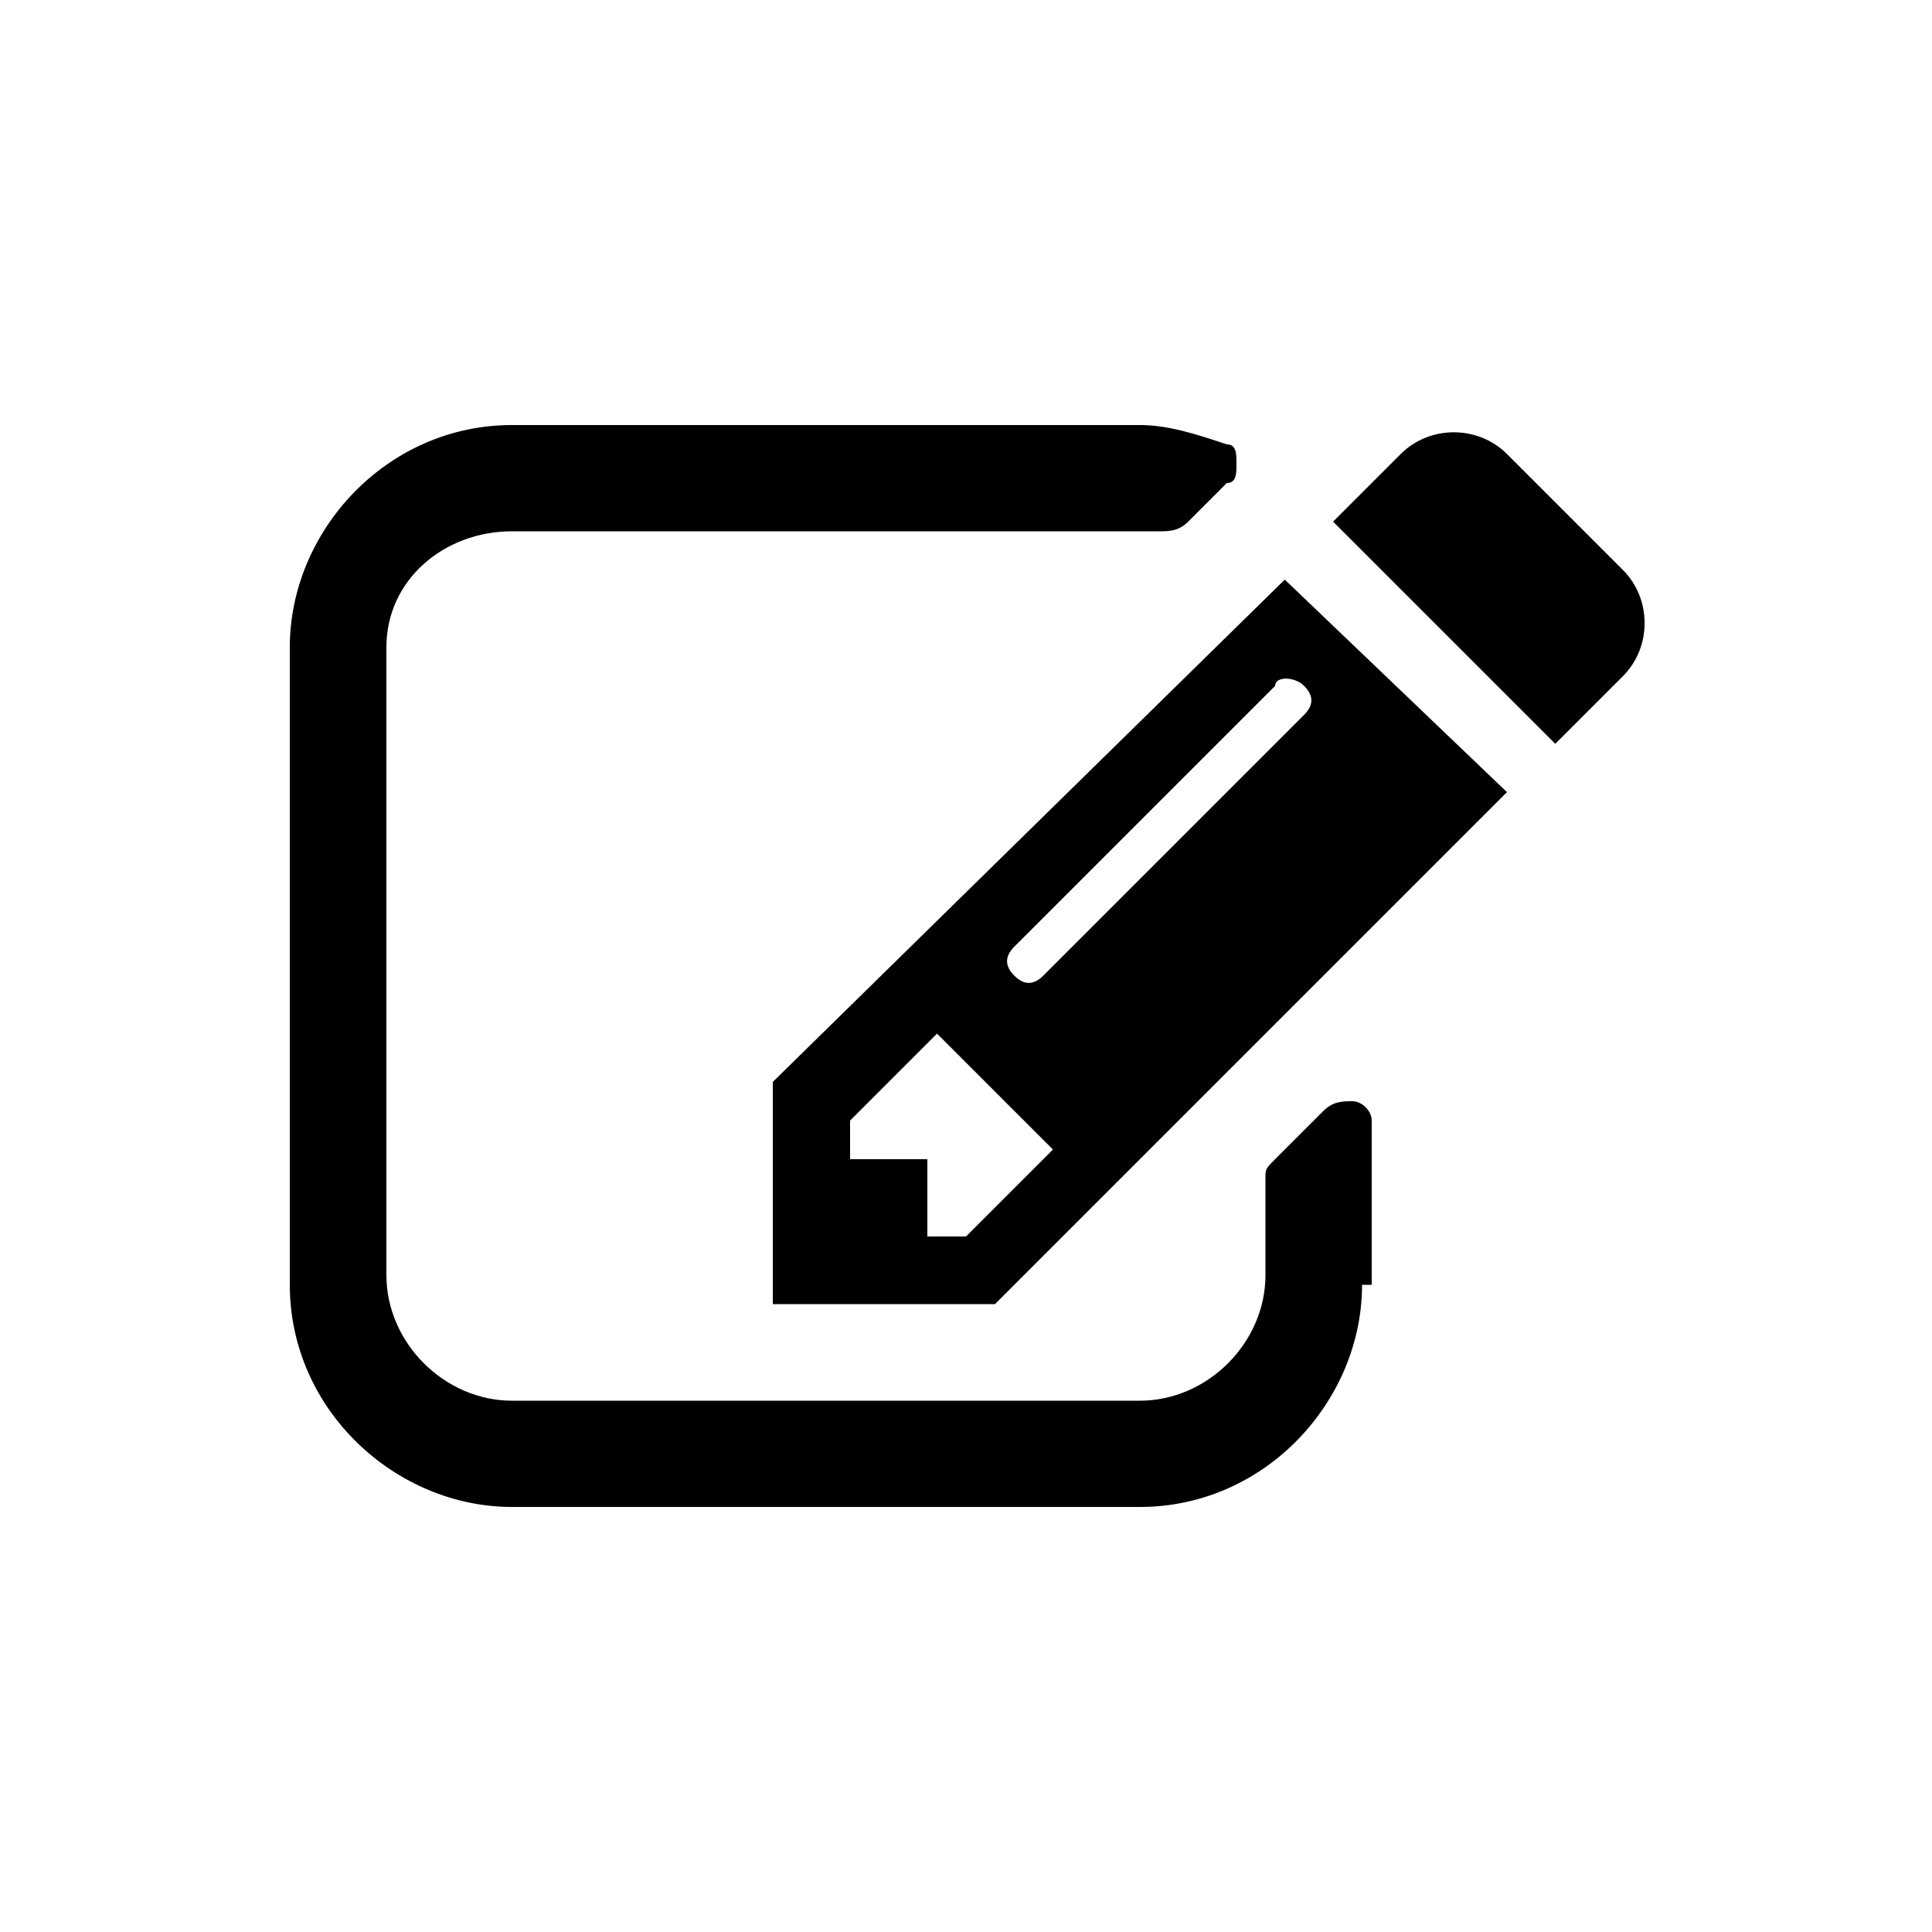
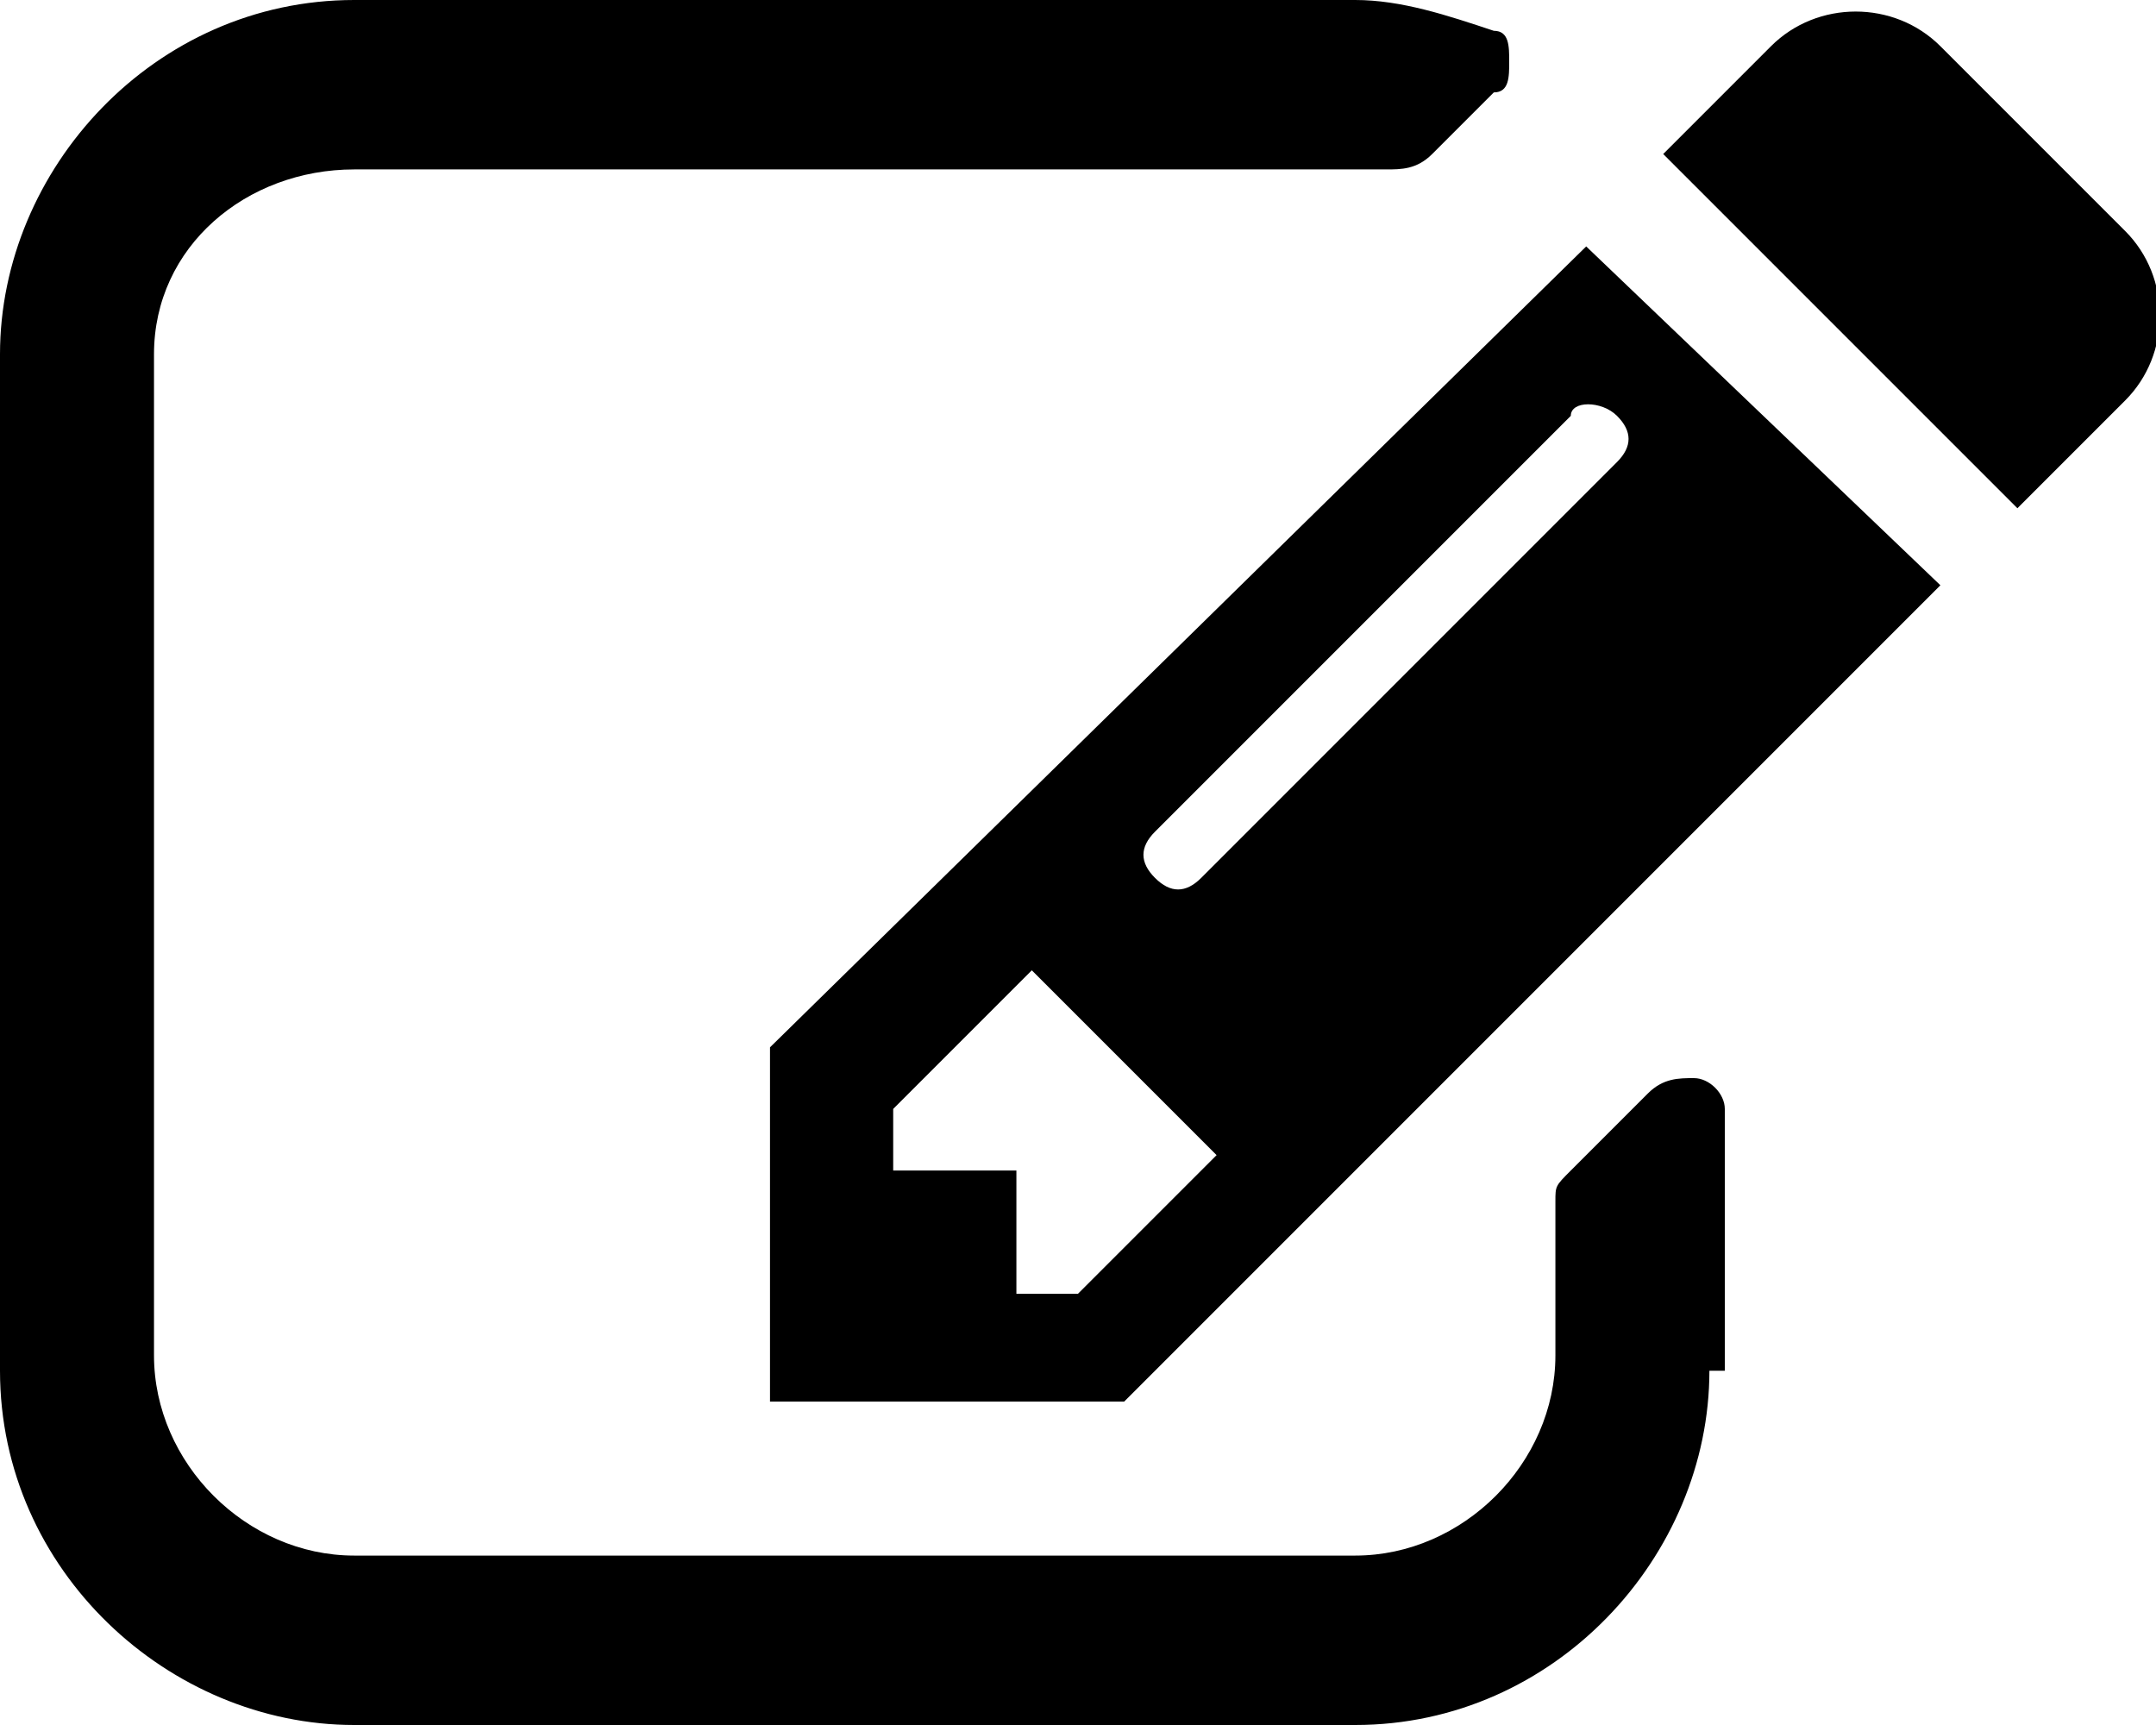
- <svg xmlns="http://www.w3.org/2000/svg" version="1.0" id="Calque_1" x="0px" y="0px" viewBox="0 0 20 20" style="enable-background:new 0 0 20 20;" xml:space="preserve">
+ <svg xmlns="http://www.w3.org/2000/svg" version="1.1" id="Calque_1" x="0px" y="0px" viewBox="0 0 14 11.2" style="enable-background:new 0 0 14 11.2;" xml:space="preserve">
  <g>
-     <path d="M14.1,13.3c0,1.2-1,2.3-2.3,2.3H5.3c-1.2,0-2.3-1-2.3-2.3V6.7c0-1.2,1-2.3,2.3-2.3h6.5c0.3,0,0.6,0.1,0.9,0.2   c0.1,0,0.1,0.1,0.1,0.2c0,0.1,0,0.2-0.1,0.2l-0.4,0.4c-0.1,0.1-0.2,0.1-0.3,0.1c-0.1,0-0.2,0-0.4,0H5.3C4.6,5.5,4,6,4,6.7v6.5   c0,0.7,0.6,1.3,1.3,1.3h6.5c0.7,0,1.3-0.6,1.3-1.3v-1c0-0.1,0-0.1,0.1-0.2l0.5-0.5c0.1-0.1,0.2-0.1,0.3-0.1c0.1,0,0.2,0.1,0.2,0.2   V13.3z M15.6,8.2l-5.3,5.3H8v-2.3L13.3,6L15.6,8.2z M10.9,11.9l-1.2-1.2l-0.9,0.9V12h0.8v0.8H10L10.9,11.9z M13.2,7.1l-2.7,2.7   c-0.1,0.1-0.1,0.2,0,0.3c0.1,0.1,0.2,0.1,0.3,0l2.7-2.7c0.1-0.1,0.1-0.2,0-0.3C13.4,7,13.2,7,13.2,7.1z M16.1,7.7l-2.3-2.3l0.7-0.7   c0.3-0.3,0.8-0.3,1.1,0l1.2,1.2c0.3,0.3,0.3,0.8,0,1.1L16.1,7.7z" />
+     <path d="M11.1,8.9c0,1.2-1,2.3-2.3,2.3H2.3c-1.2,0-2.3-1-2.3-2.3V2.3C0,1.1,1,0,2.3,0h6.5c0.3,0,0.6,0.1,0.9,0.2   c0.1,0,0.1,0.1,0.1,0.2s0,0.2-0.1,0.2L9.3,1C9.2,1.1,9.1,1.1,9,1.1s-0.2,0-0.4,0H2.3C1.6,1.1,1,1.6,1,2.3v6.5   c0,0.7,0.6,1.3,1.3,1.3h6.5c0.7,0,1.3-0.6,1.3-1.3v-1c0-0.1,0-0.1,0.1-0.2l0.5-0.5C10.8,7,10.9,7,11,7s0.2,0.1,0.2,0.2v1.7H11.1z    M12.6,3.8L7.3,9.1H5V6.8l5.3-5.2L12.6,3.8z M7.9,7.5L6.7,6.3L5.8,7.2v0.4h0.8v0.8H7L7.9,7.5z M10.2,2.7L7.5,5.4   c-0.1,0.1-0.1,0.2,0,0.3s0.2,0.1,0.3,0L10.5,3c0.1-0.1,0.1-0.2,0-0.3S10.2,2.6,10.2,2.7z M13.1,3.3L10.8,1l0.7-0.7   c0.3-0.3,0.8-0.3,1.1,0l1.2,1.2c0.3,0.3,0.3,0.8,0,1.1L13.1,3.3z" />
  </g>
</svg>
